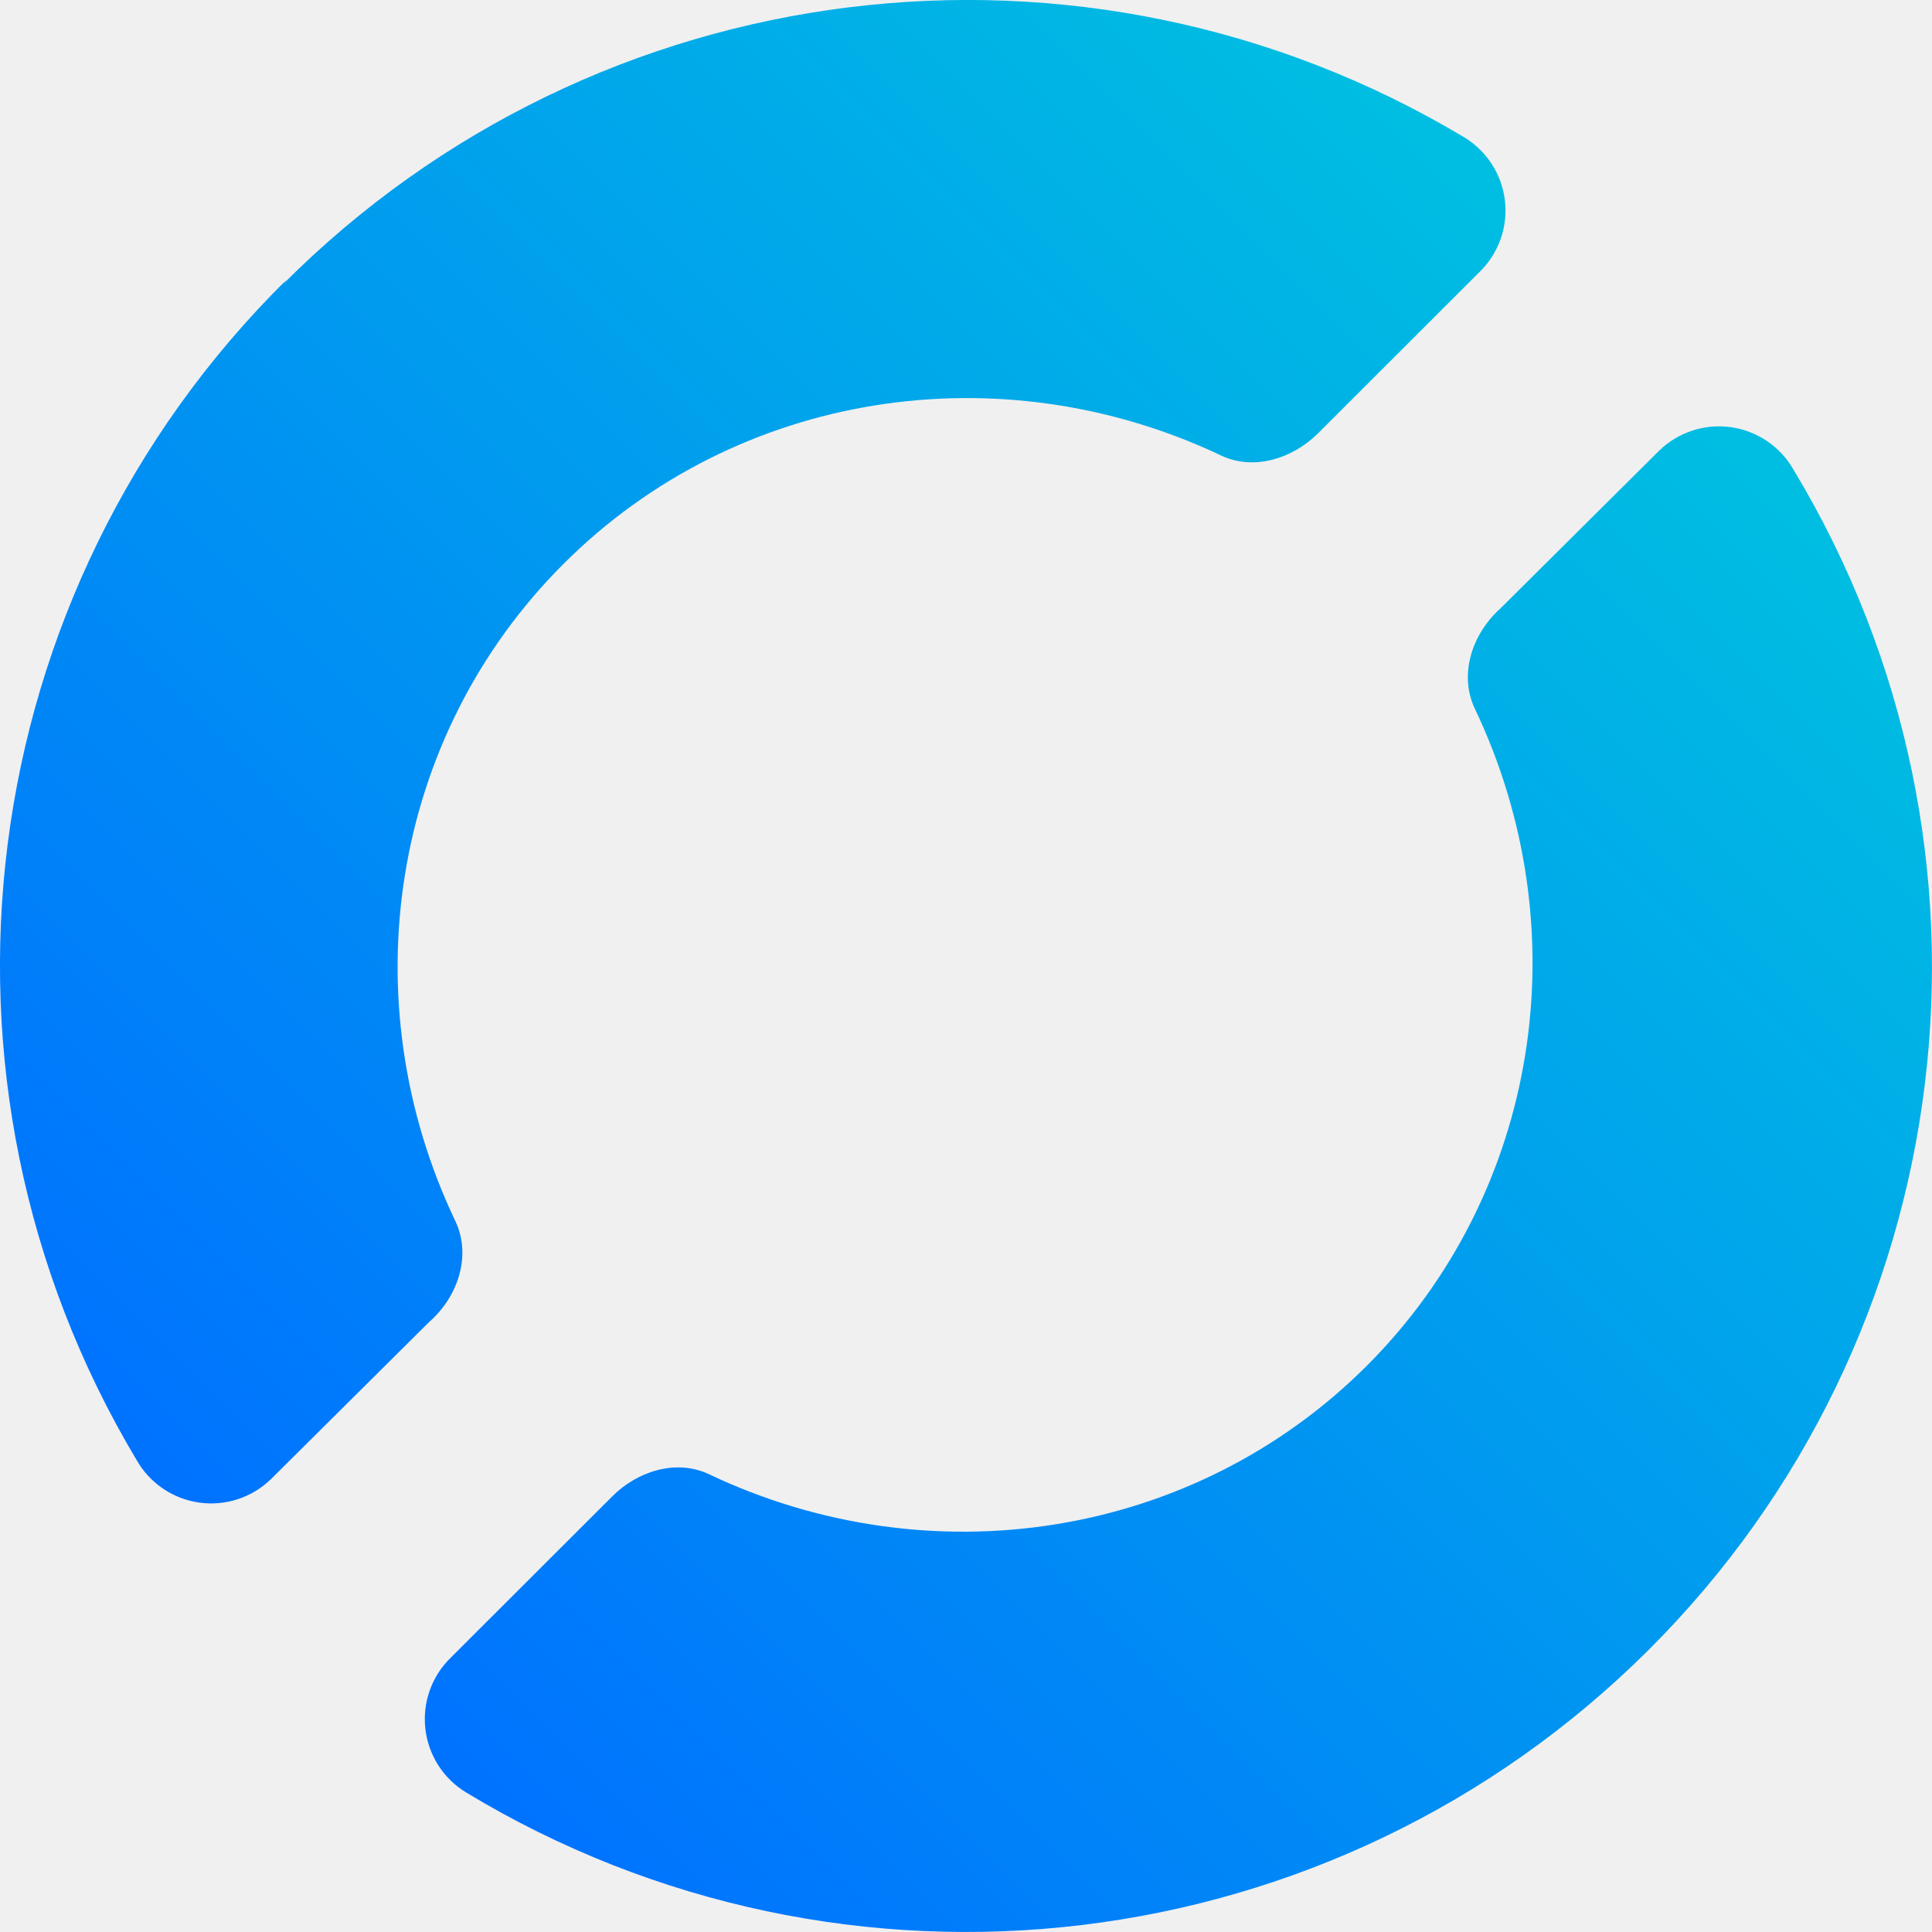
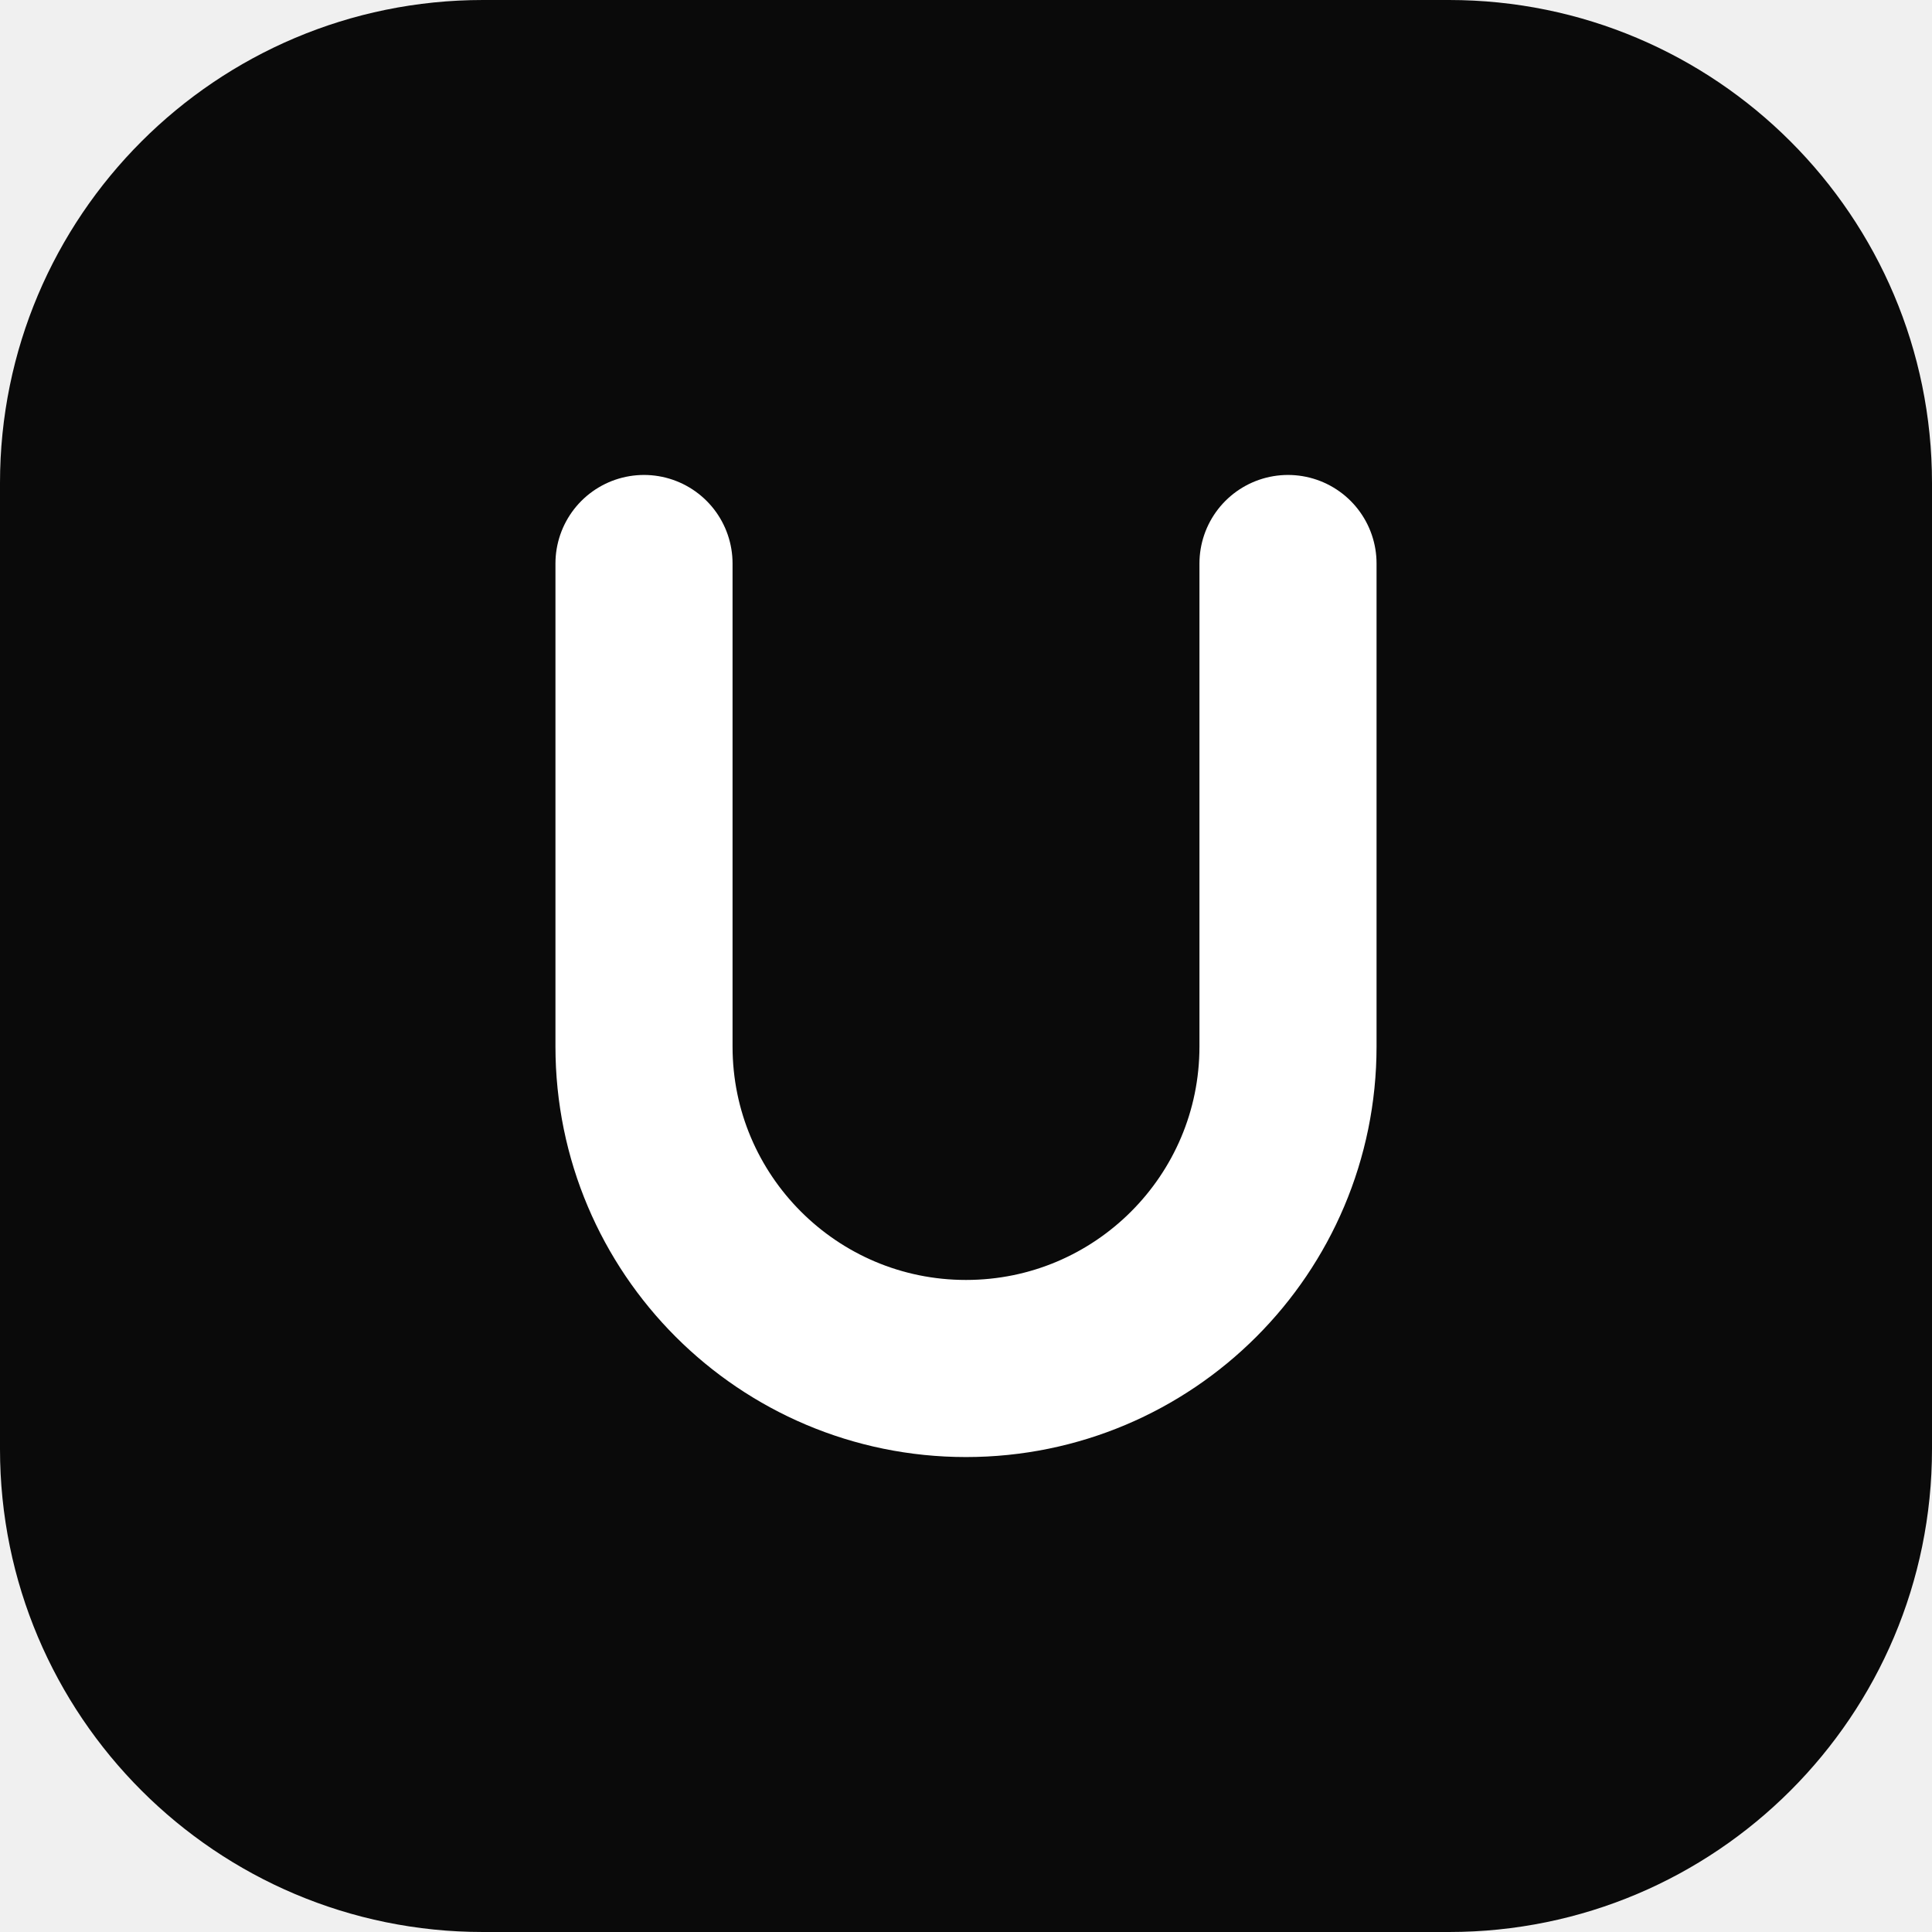
- <svg xmlns="http://www.w3.org/2000/svg" xmlns:xlink="http://www.w3.org/1999/xlink" xml:space="preserve" viewBox="66.993 897.484 26 26">
-   <linearGradient id="a" x1=".148" x2=".845" y1=".851" y2=".154" gradientTransform="matrix(26.301 0 0 26.331 90.674 911.757)" gradientUnits="userSpaceOnUse">
-     <stop offset="0" stop-color="#0071ff" />
-     <stop offset="1" stop-color="#00bfe1" />
-   </linearGradient>
-   <defs>
-     <linearGradient xlink:href="#a" id="b" x1=".148" x2=".845" y1=".851" y2=".154" gradientTransform="matrix(26.00048 0 0 25.99935 66.993 897.485)" gradientUnits="userSpaceOnUse" />
-   </defs>
-   <path fill="url(#b)" d="m89.318 903.552-2.135 2.122c-.376.337-.558.879-.347 1.337 1.422 2.976.882 6.524-1.452 8.856-2.335 2.331-5.887 2.87-8.866 1.449-.439-.197-.954-.03-1.292.312l-2.17 2.167a1.154 1.154 0 0 0 .208 1.81 13.005 13.005 0 0 0 15.91-1.912 12.97 12.97 0 0 0 1.956-15.887 1.154 1.154 0 0 0-1.812-.254zm-18.467-2.305a12.969 12.969 0 0 0-2.02 15.885 1.154 1.154 0 0 0 1.812.254l2.124-2.11c.385-.336.572-.884.359-1.348-1.423-2.976-.884-6.524 1.451-8.856 2.334-2.332 5.887-2.871 8.866-1.45.434.194.942.033 1.281-.3l2.182-2.18a1.152 1.152 0 0 0-.208-1.81 13.009 13.009 0 0 0-15.893 1.973z" />
+ <svg xmlns="http://www.w3.org/2000/svg" viewBox="0 0 24 24">
+   <rect width="24" height="24" rx="6" fill="#0A0A0A" />
+   <path d="M8 7v6a4 4 0 0 0 8 0V7" fill="none" stroke="#fff" stroke-width="2.2" stroke-linecap="round" />
</svg>
